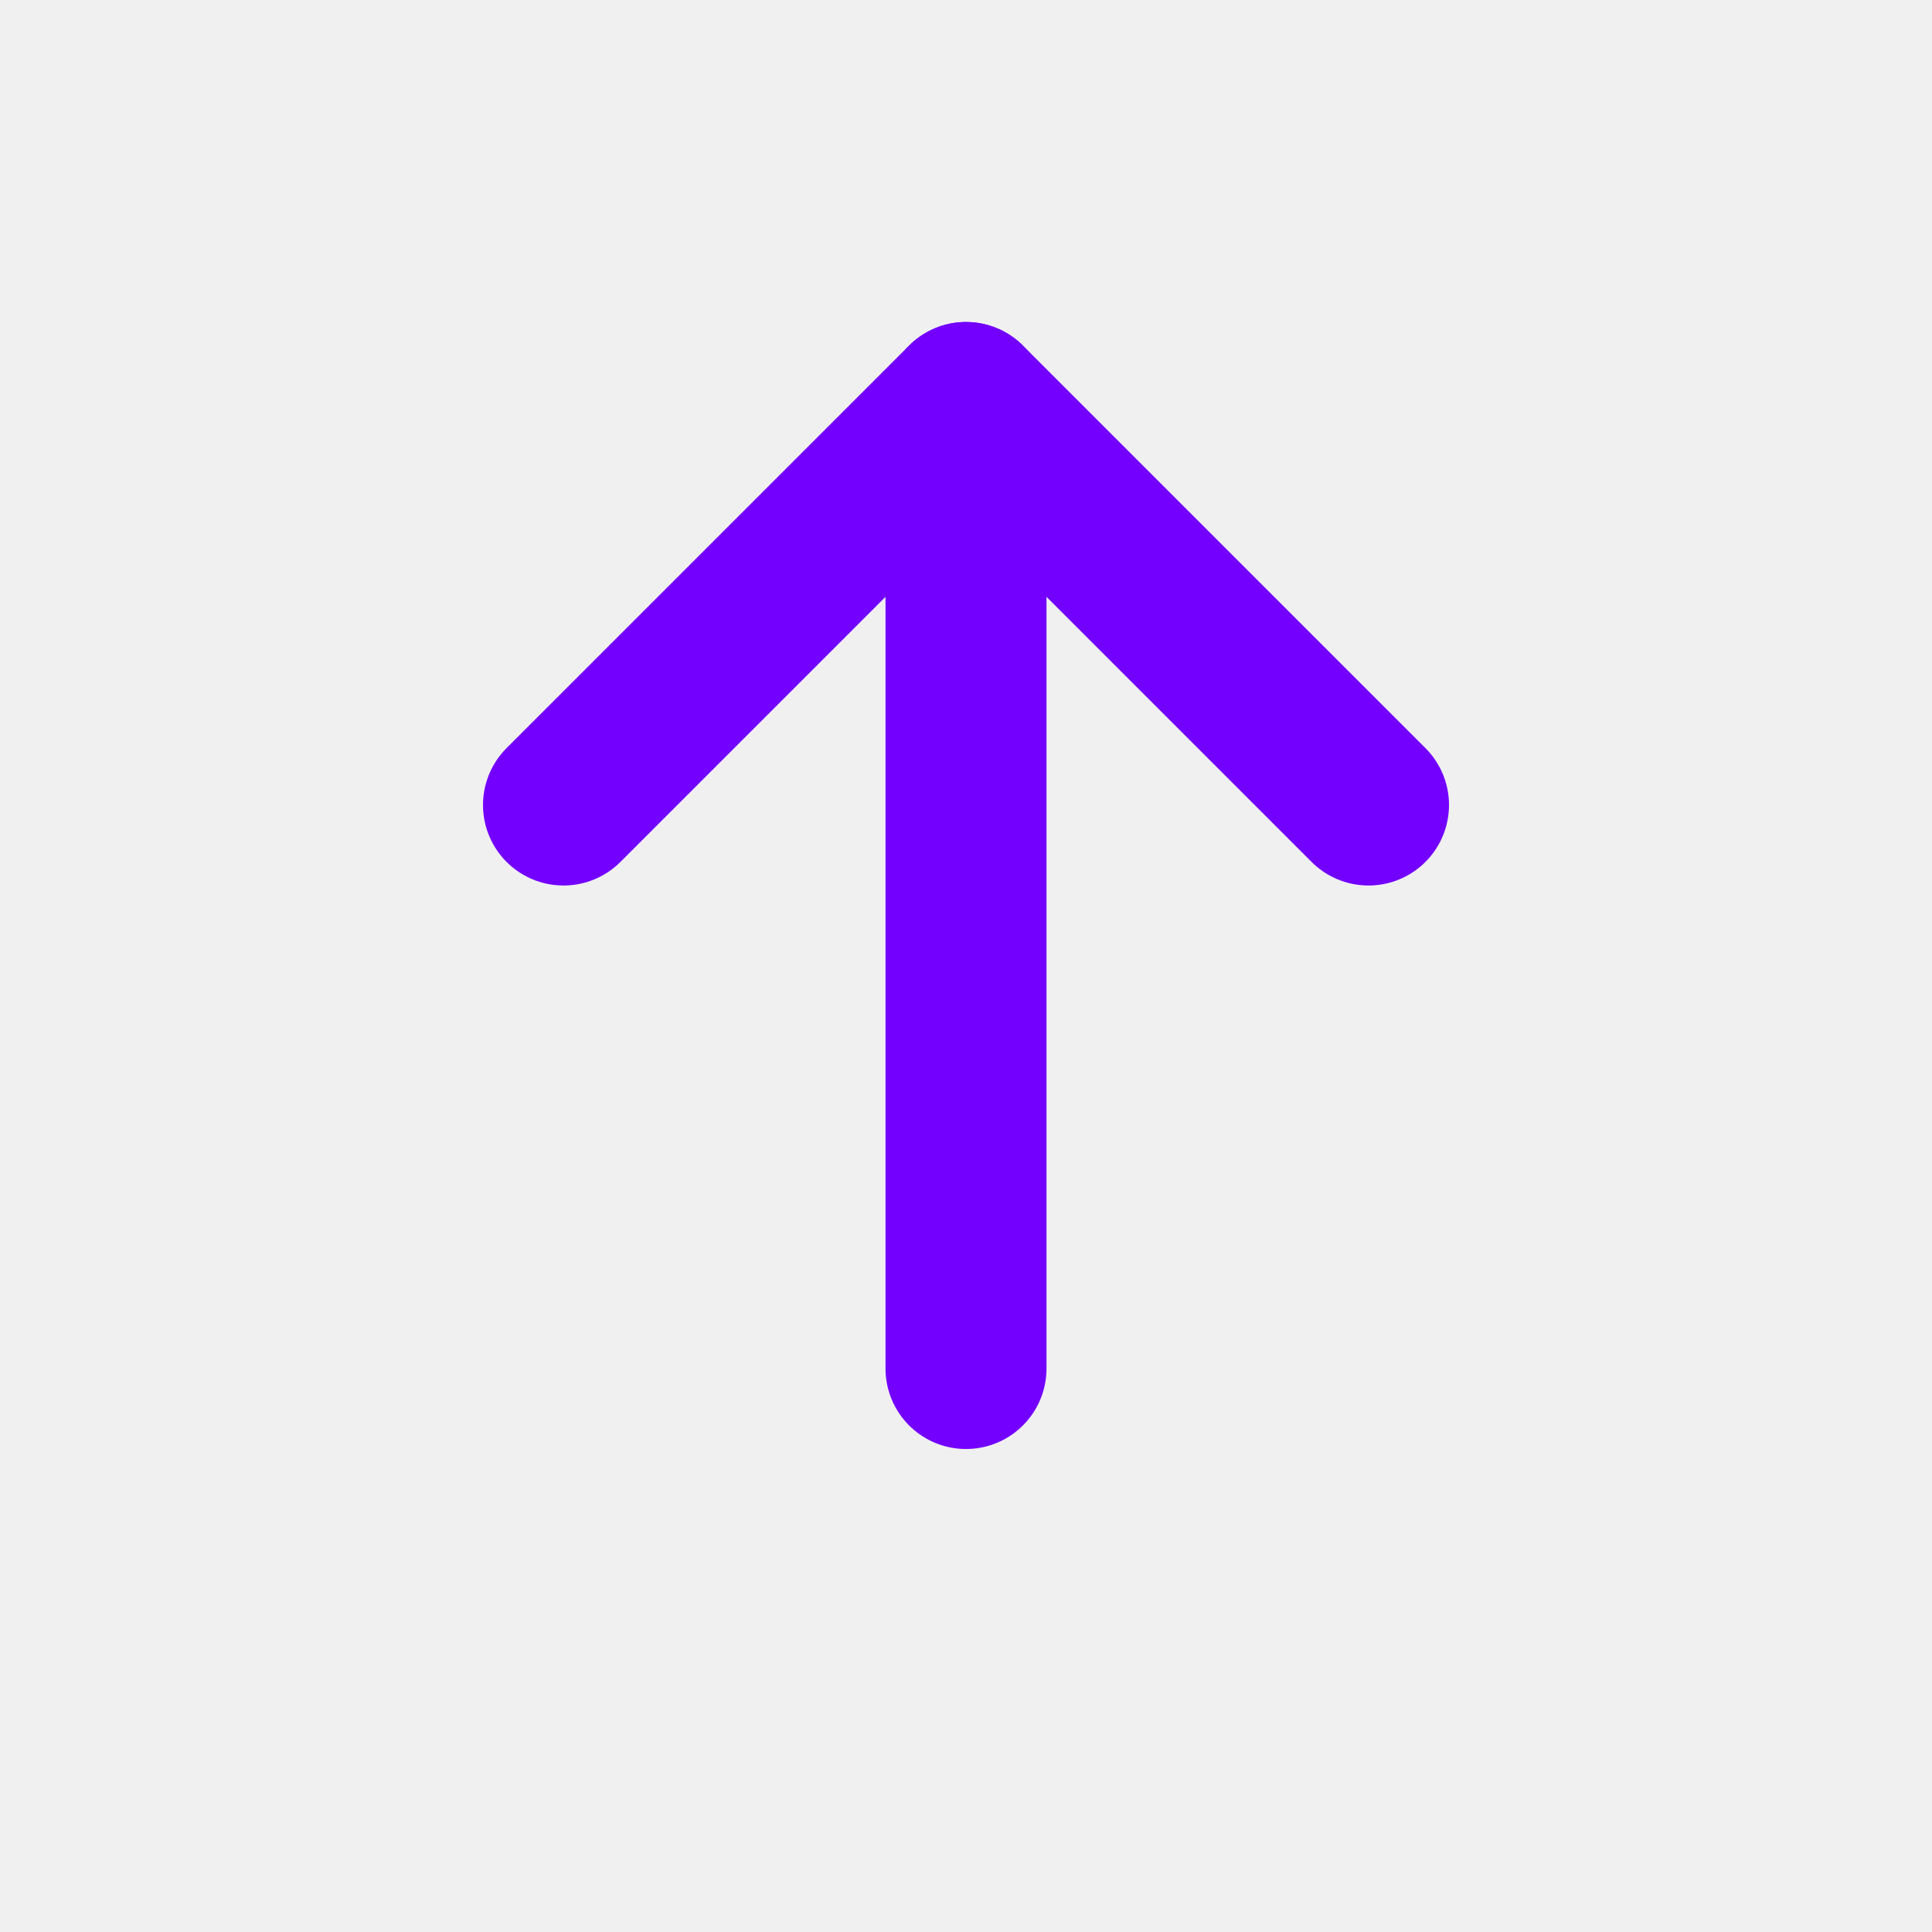
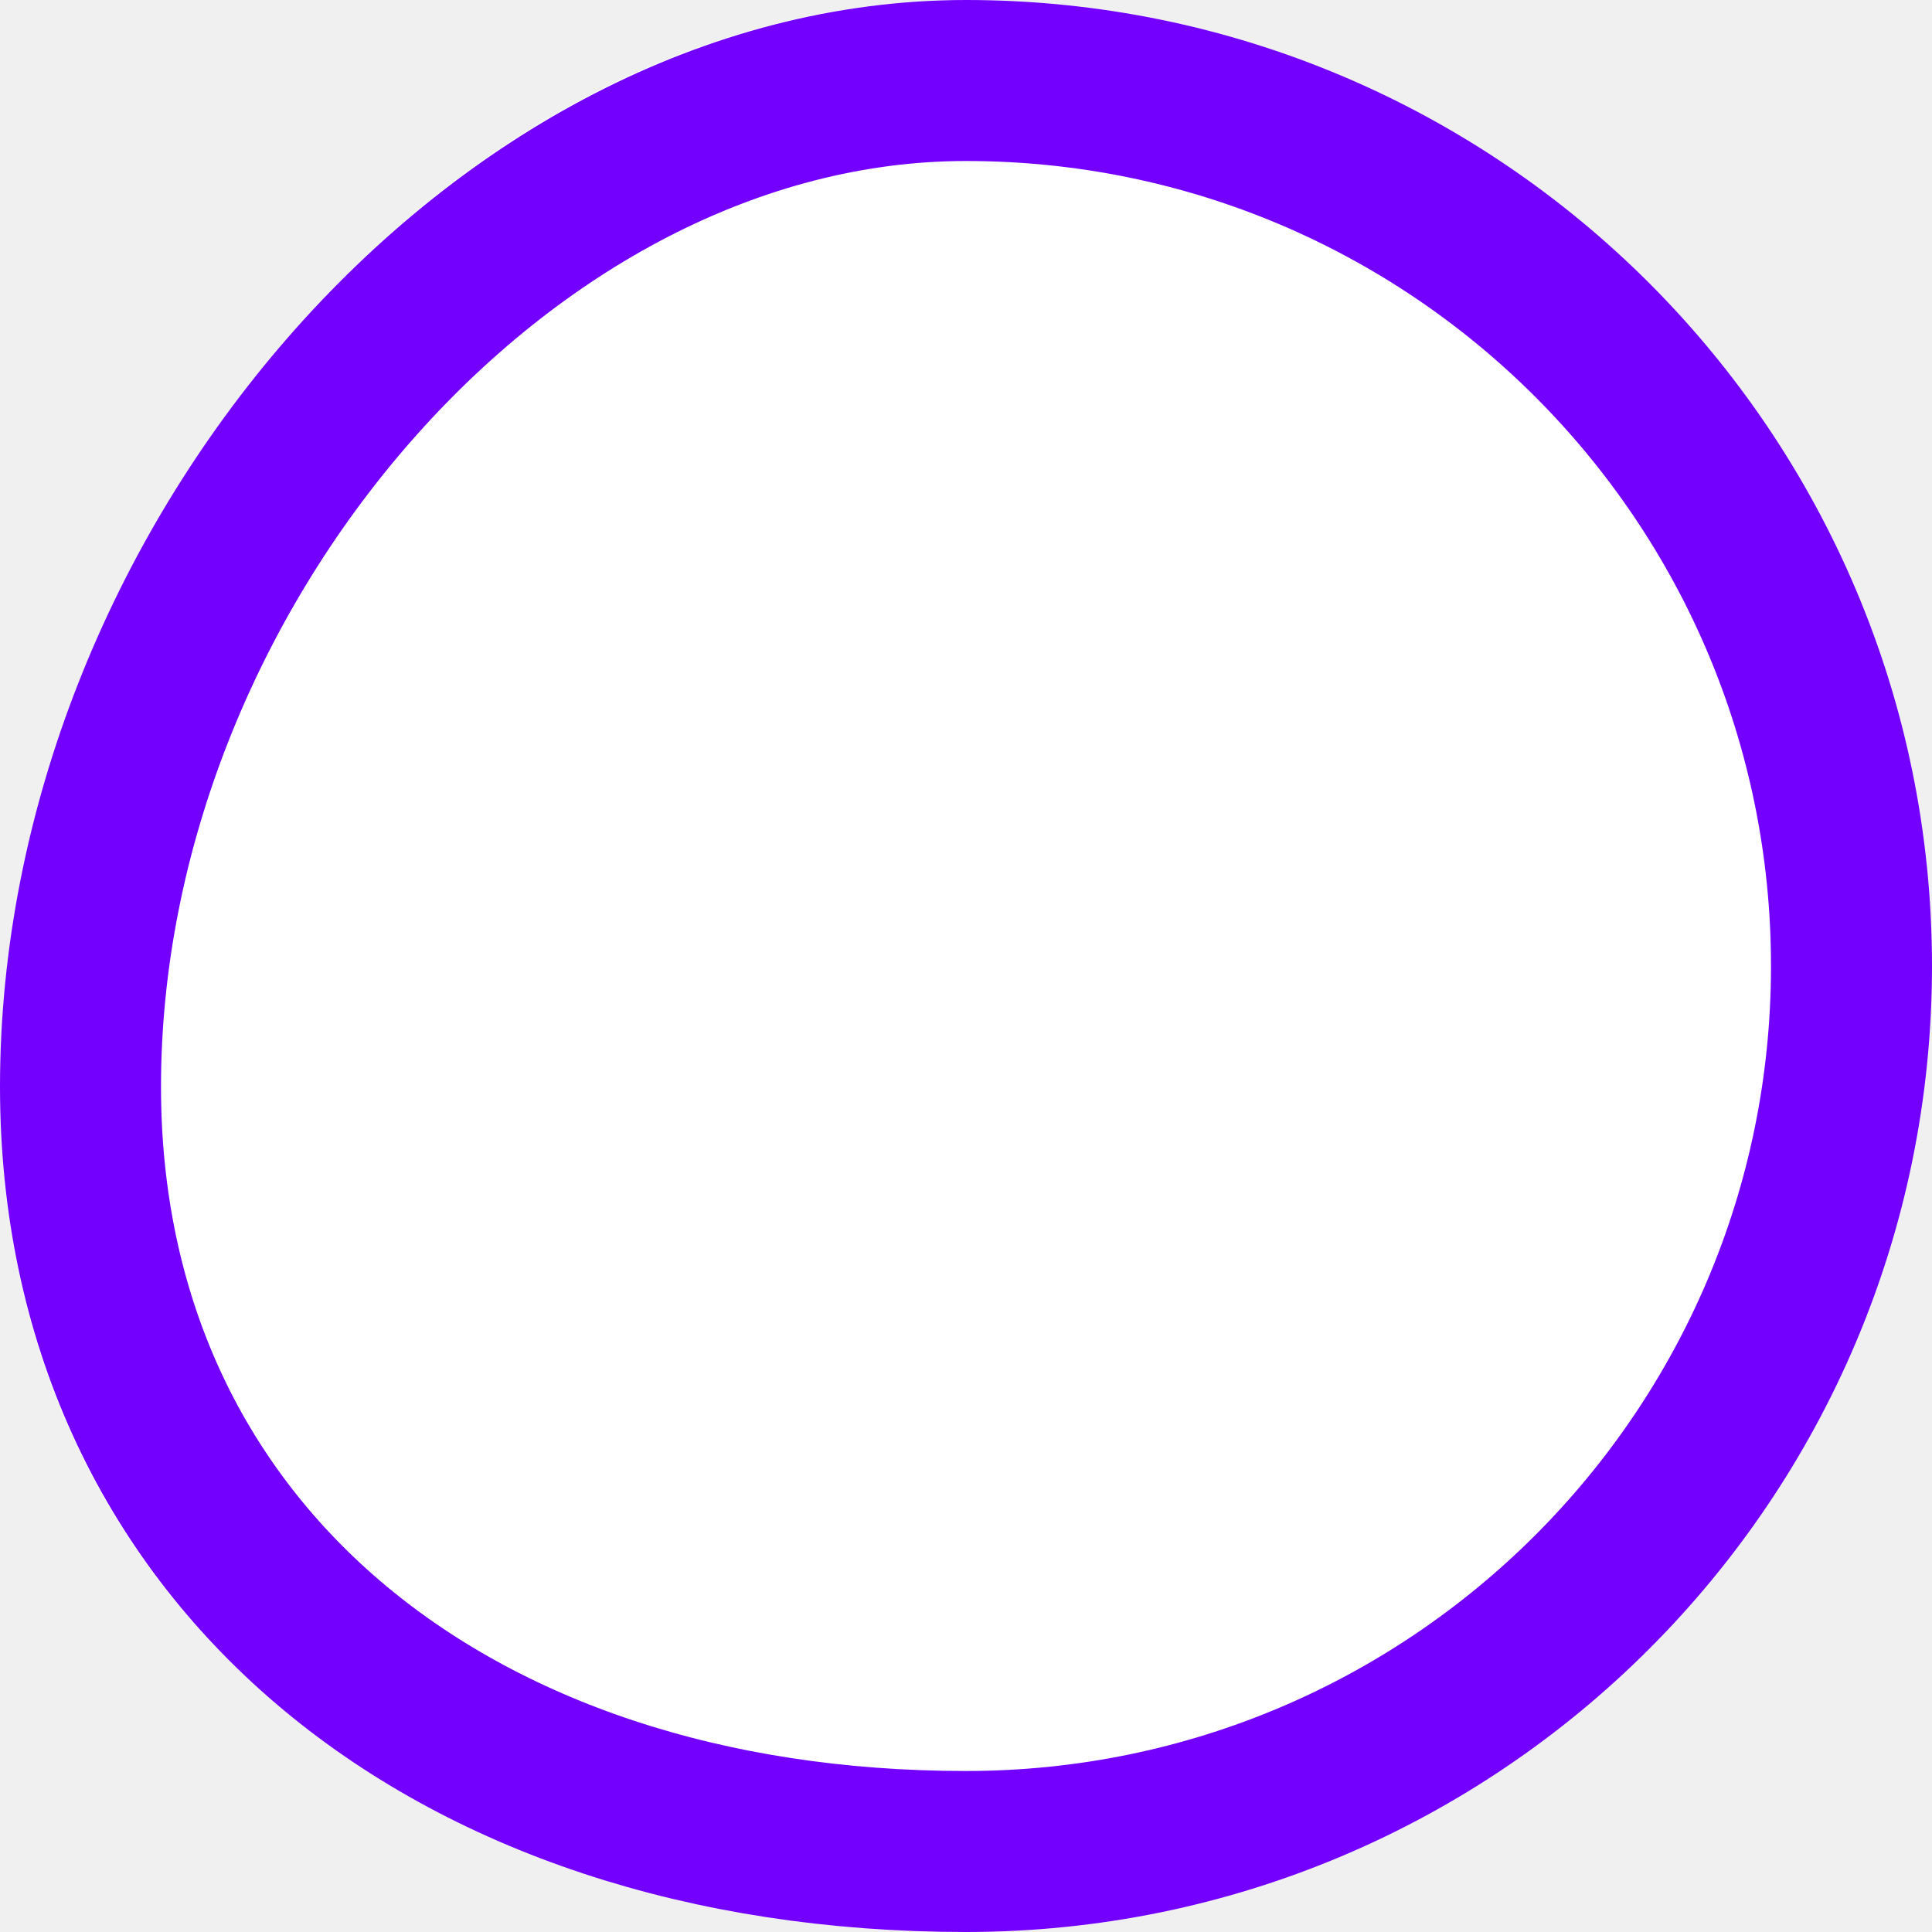
- <svg xmlns="http://www.w3.org/2000/svg" width="24px" height="24px" viewBox="0 0 24 24" version="1.1">
-   <defs />
-   <g id="Symbols" stroke="none" stroke-width="1" fill="none" fill-rule="evenodd" stroke-linecap="round" stroke-linejoin="round">
-     <g id="icons/up" stroke="#7300FF" stroke-width="2">
-       <path d="M12,17 L12,5" id="Shape" />
-       <polyline id="Shape" transform="translate(12, 7.5) rotate(-270) translate(-12, -7.5) " points="14.5 12.5 9.5 7.5 14.5 2.5" />
+ <svg xmlns="http://www.w3.org/2000/svg" xmlns:xlink="http://www.w3.org/1999/xlink" width="24px" height="24px" viewBox="0 0 24 24" version="1.1">
+   <defs>
+     <path d="M12,24 C18.627,24 24,18.627 24,12 C24,5.373 18.627,0 12,0 C5.373,0 0,6.873 0,13.5 C0,20.127 5.373,24 12,24 Z" id="path-1" />
+   </defs>
+   <g id="Basics" stroke="none" stroke-width="1" fill="none" fill-rule="evenodd">
+     <g id="basics/icons" transform="translate(-534, -519)">
+       <g id="icon" transform="translate(479, 487)">
+         <g id="icons/select" transform="translate(55, 32)">
+           <g>
+             <use fill="#FFFFFF" fill-rule="evenodd" xlink:href="#path-1" />
+             <path stroke="#7300FF" stroke-width="2" d="M12,23 C5.542,23 1,19.243 1,13.5 C1,7.107 6.207,1 12,1 C18.075,1 23,5.925 23,12 C23,18.075 18.075,23 12,23 Z" />
+           </g>
+         </g>
+       </g>
    </g>
  </g>
</svg>
